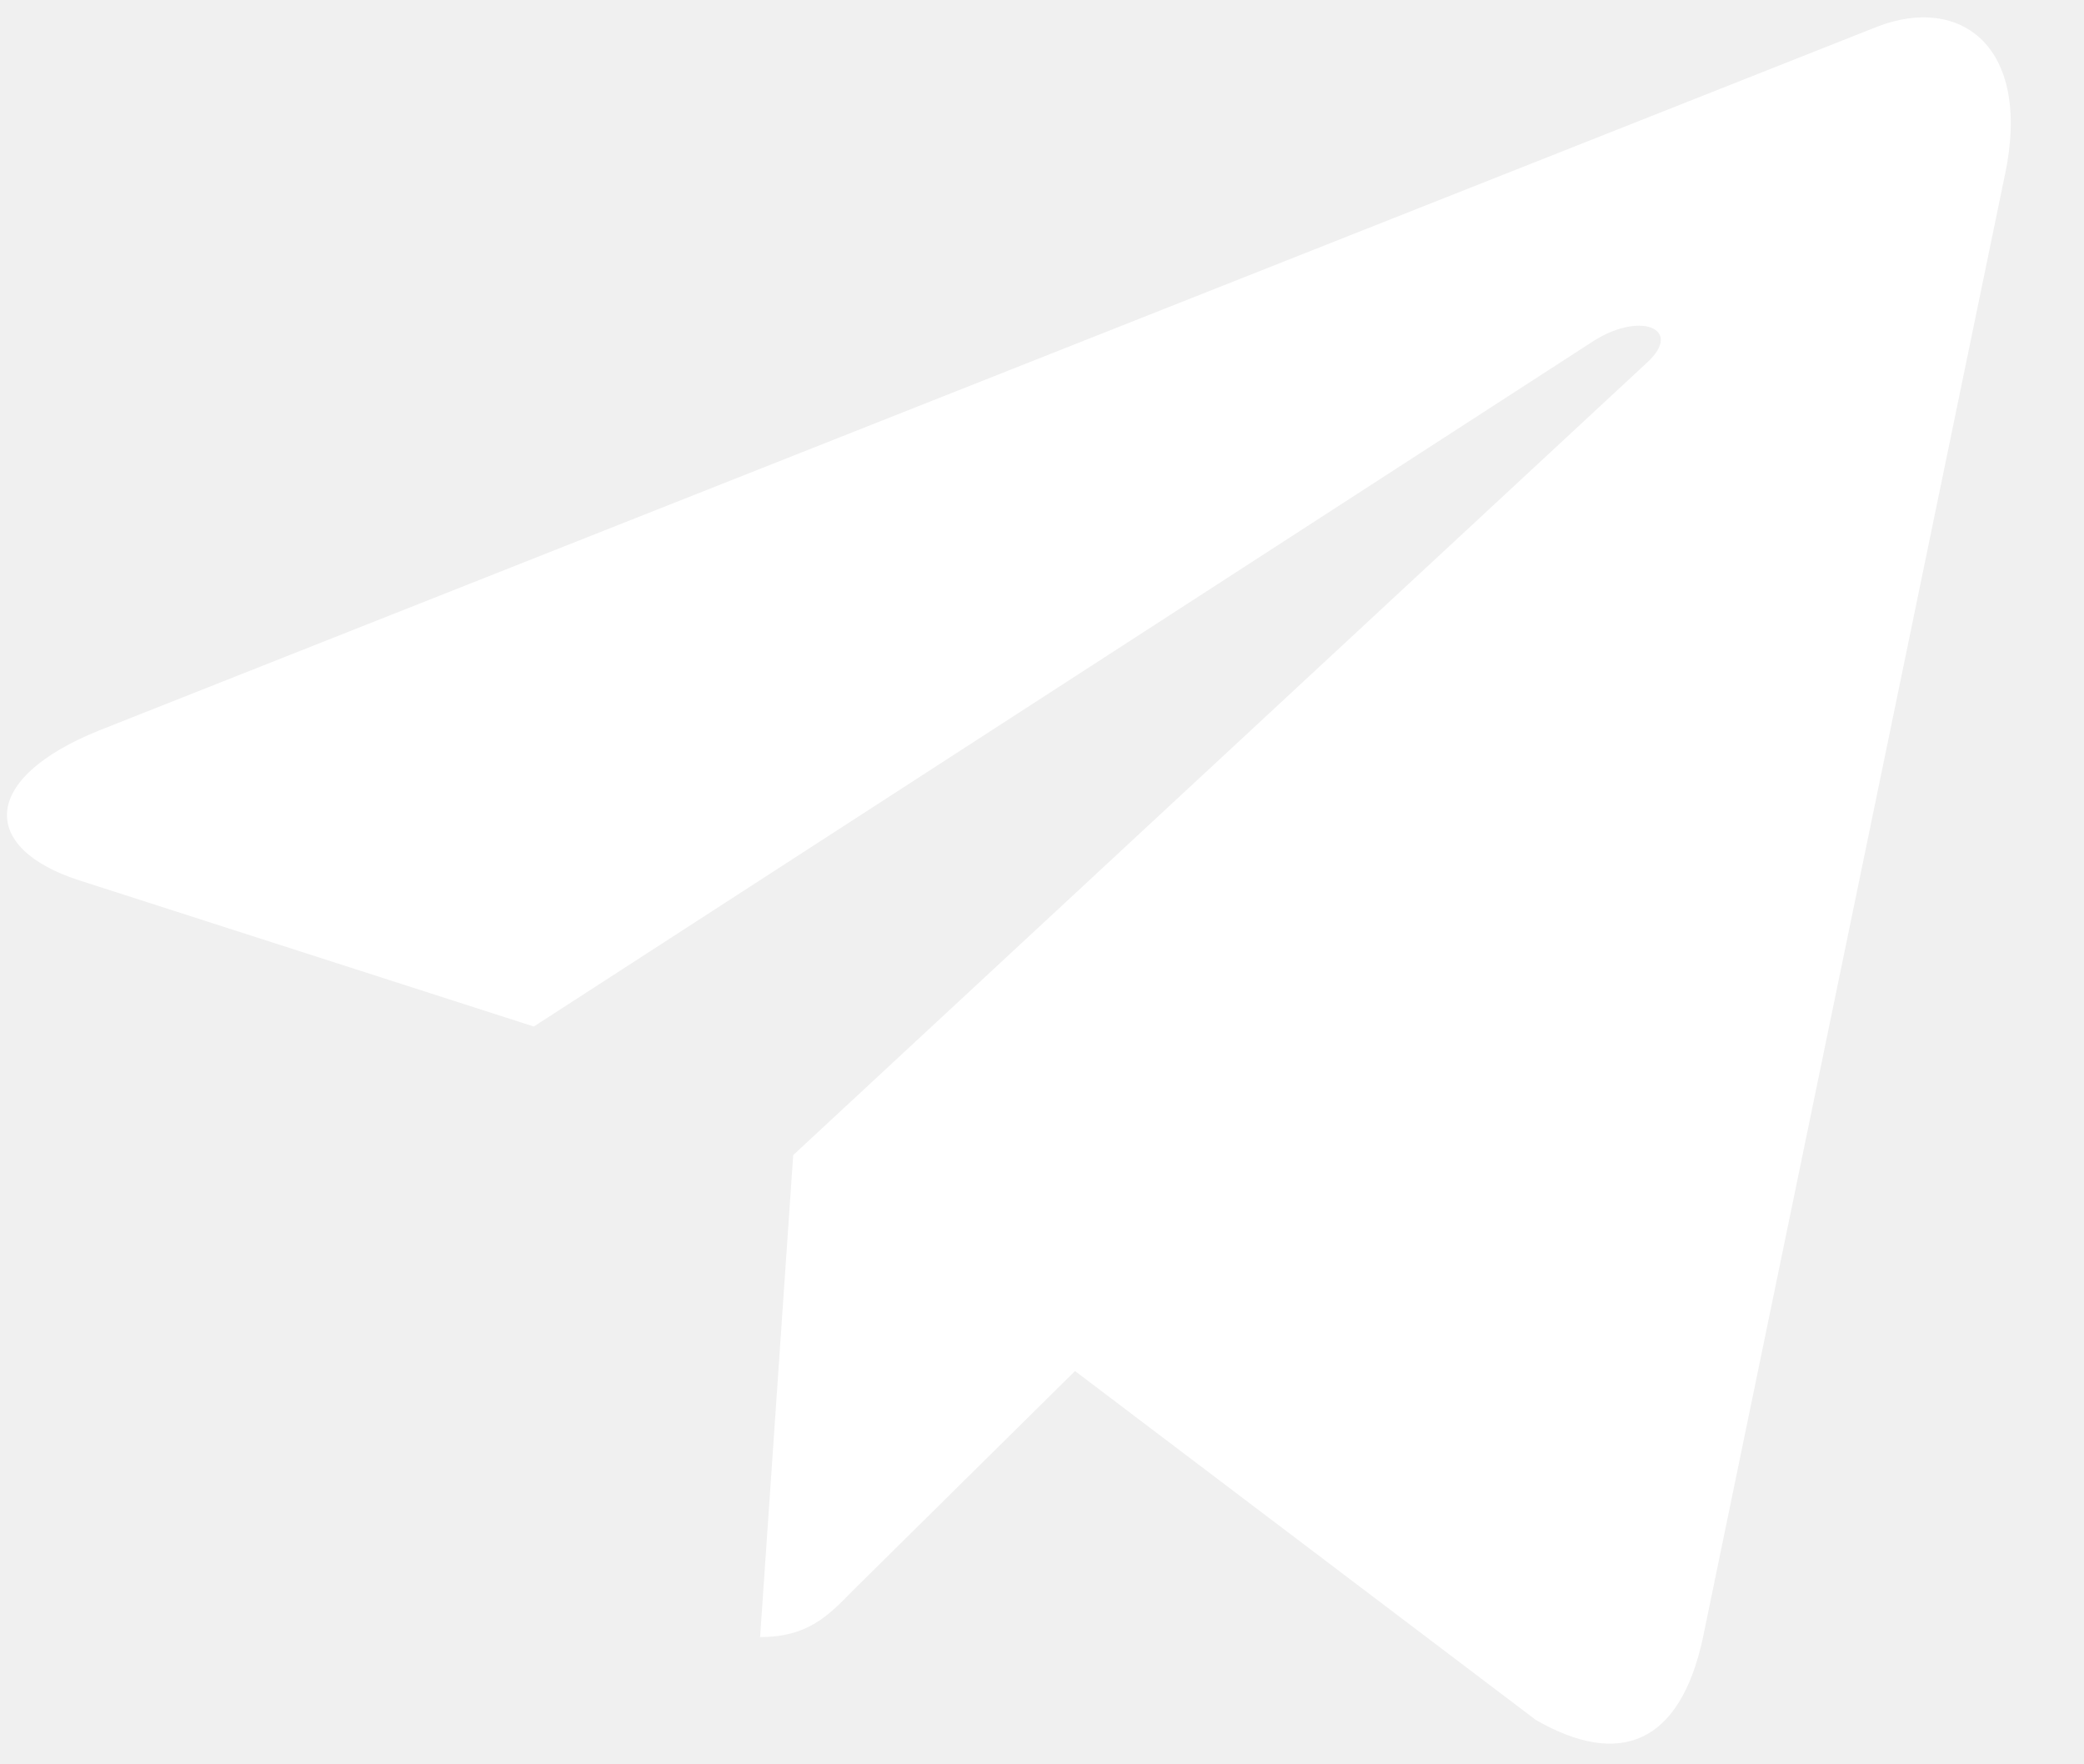
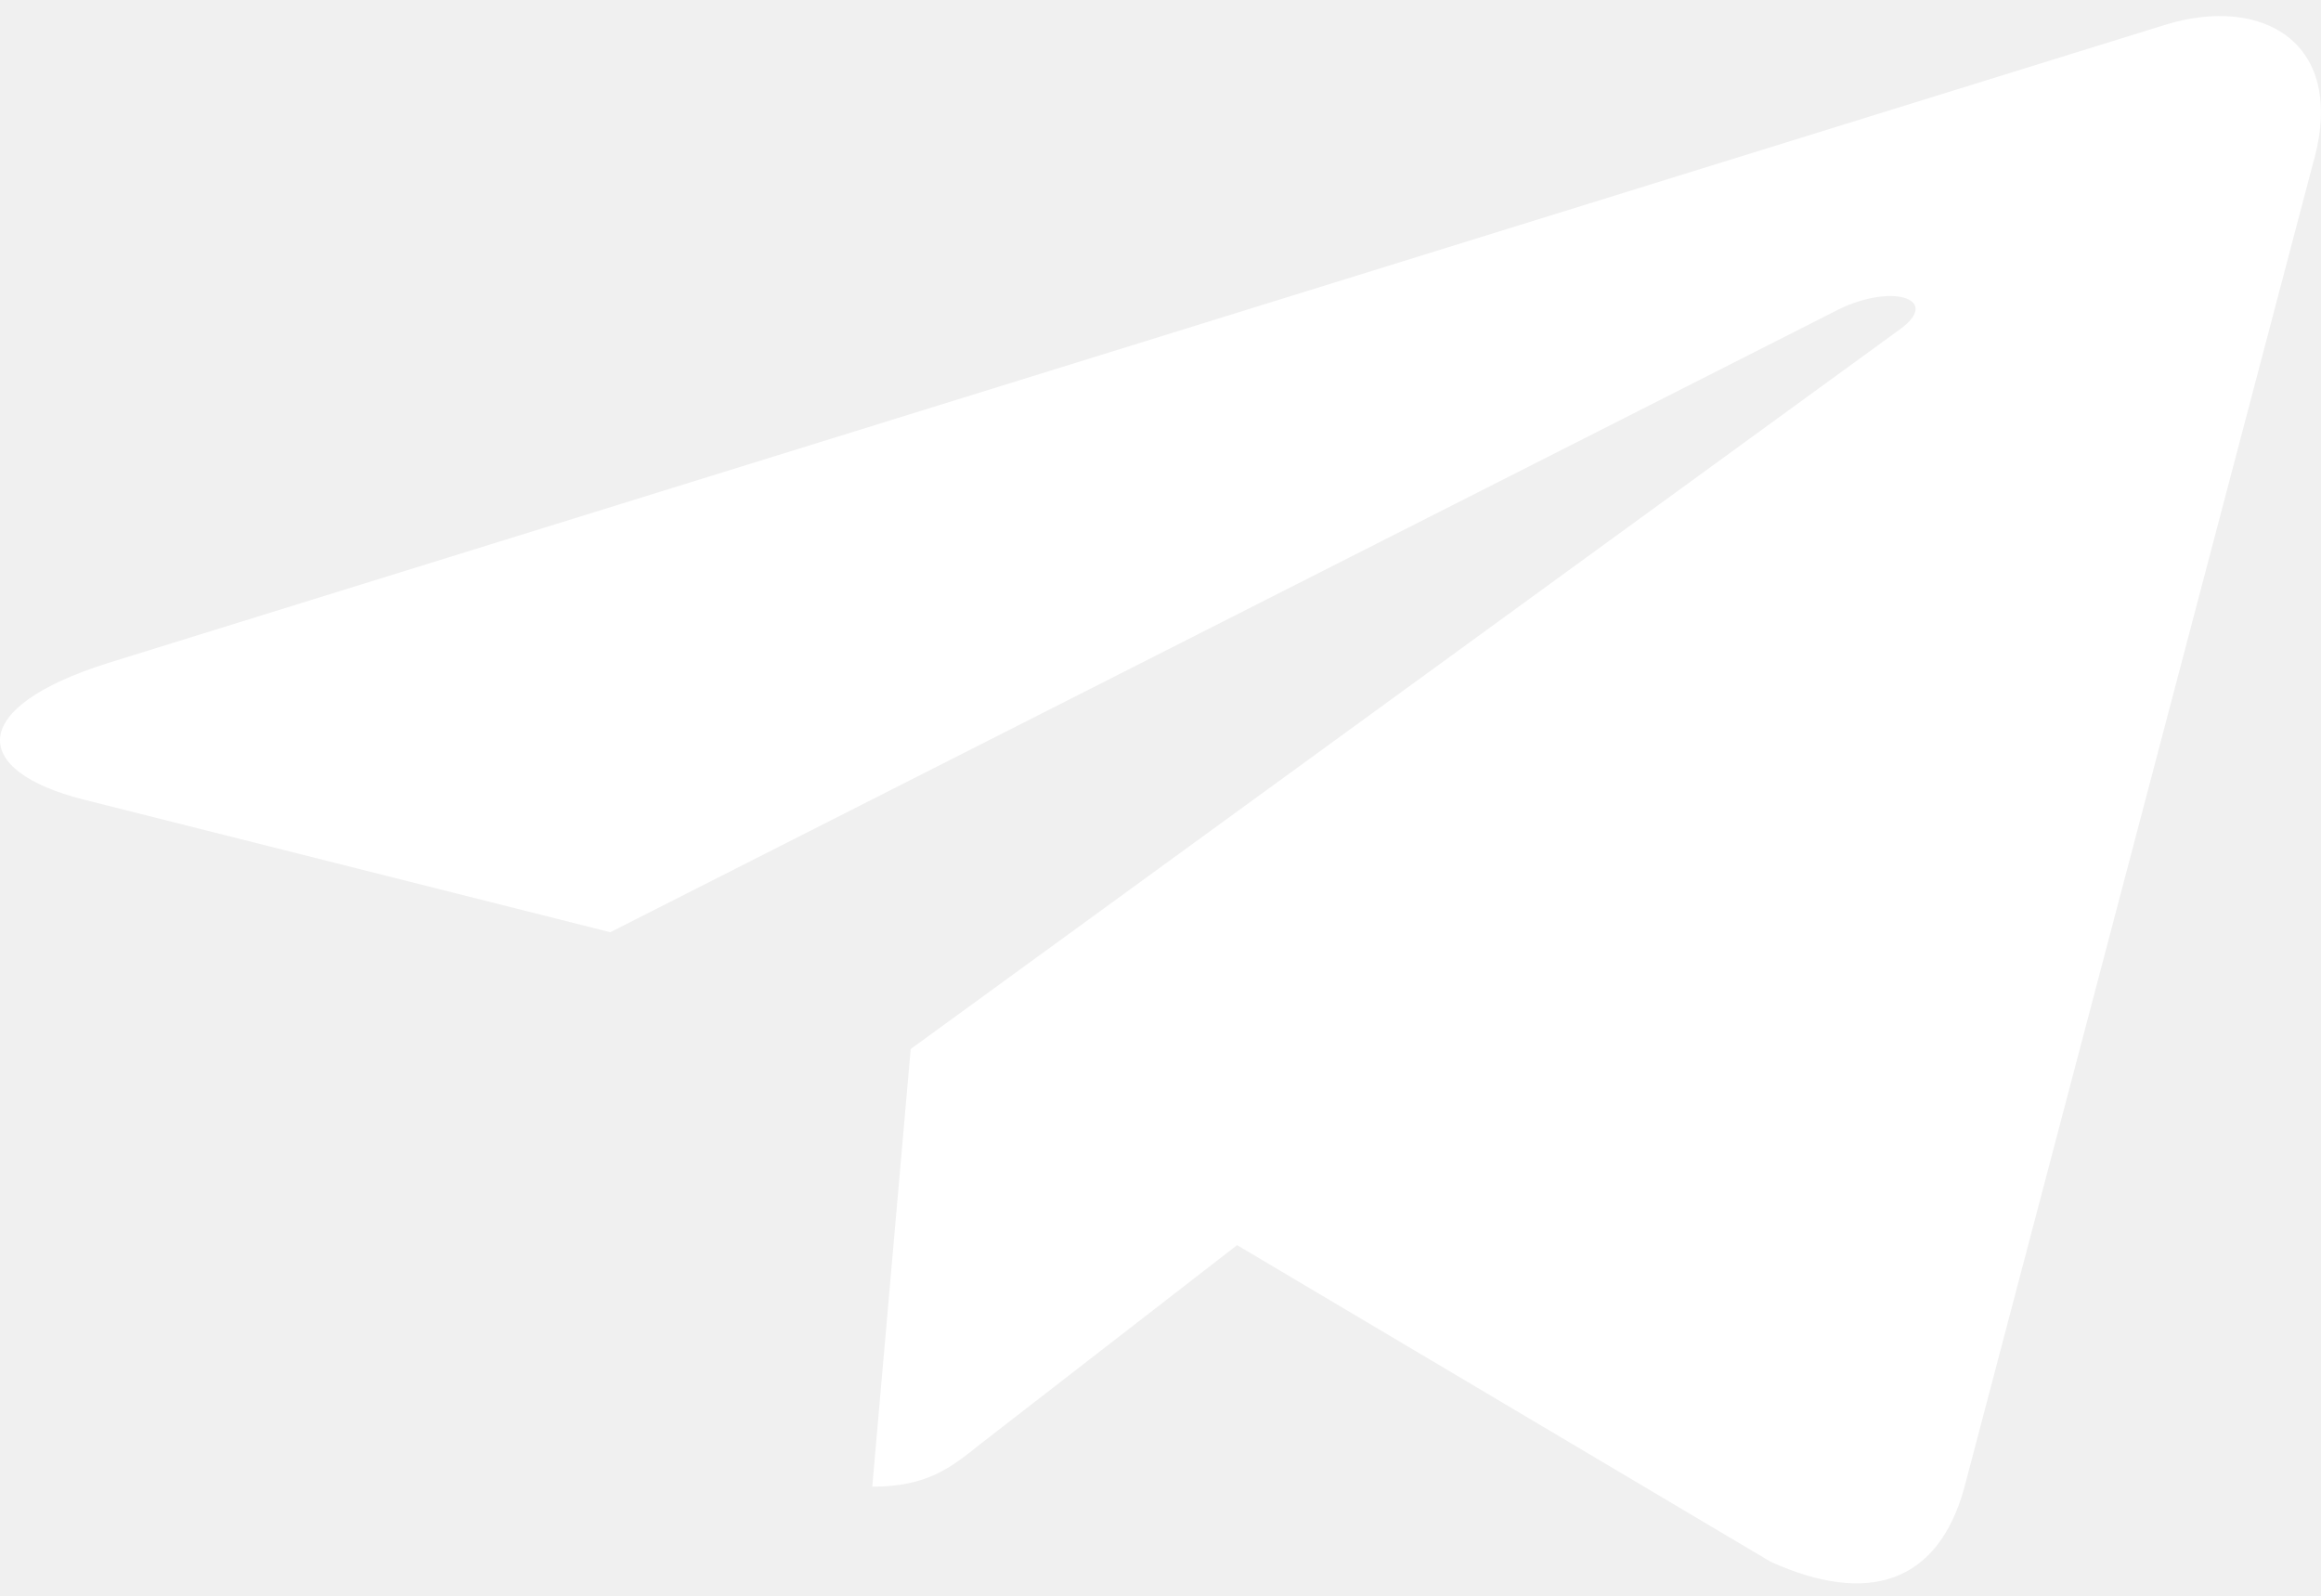
- <svg xmlns="http://www.w3.org/2000/svg" width="26" height="22" viewBox="0 0 26 22" fill="none">
-   <path d="M9.896 14.41L9.483 20.423C10.075 20.423 10.331 20.16 10.638 19.845L13.412 17.104L19.16 21.456C20.214 22.063 20.957 21.743 21.241 20.453L25.014 2.178L25.015 2.177C25.35 0.566 24.452 -0.064 23.425 0.331L1.248 9.108C-0.266 9.715 -0.243 10.588 0.99 10.983L6.66 12.806L19.83 4.287C20.45 3.863 21.013 4.098 20.55 4.522L9.896 14.41Z" fill="white" />
+ <svg xmlns="http://www.w3.org/2000/svg" width="16" height="11" viewBox="0 0 16 11" fill="none">
+   <path d="M6.278 7.231L6.013 10.248C6.392 10.248 6.556 10.116 6.753 9.958L8.528 8.583L12.207 10.766C12.881 11.07 13.357 10.91 13.539 10.263L15.953 1.095L15.954 1.094C16.168 0.286 15.593 -0.03 14.936 0.168L0.743 4.571C-0.226 4.876 -0.211 5.313 0.578 5.512L4.207 6.426L12.635 2.153C13.032 1.94 13.393 2.058 13.096 2.271L6.278 7.231Z" fill="white" />
</svg>
